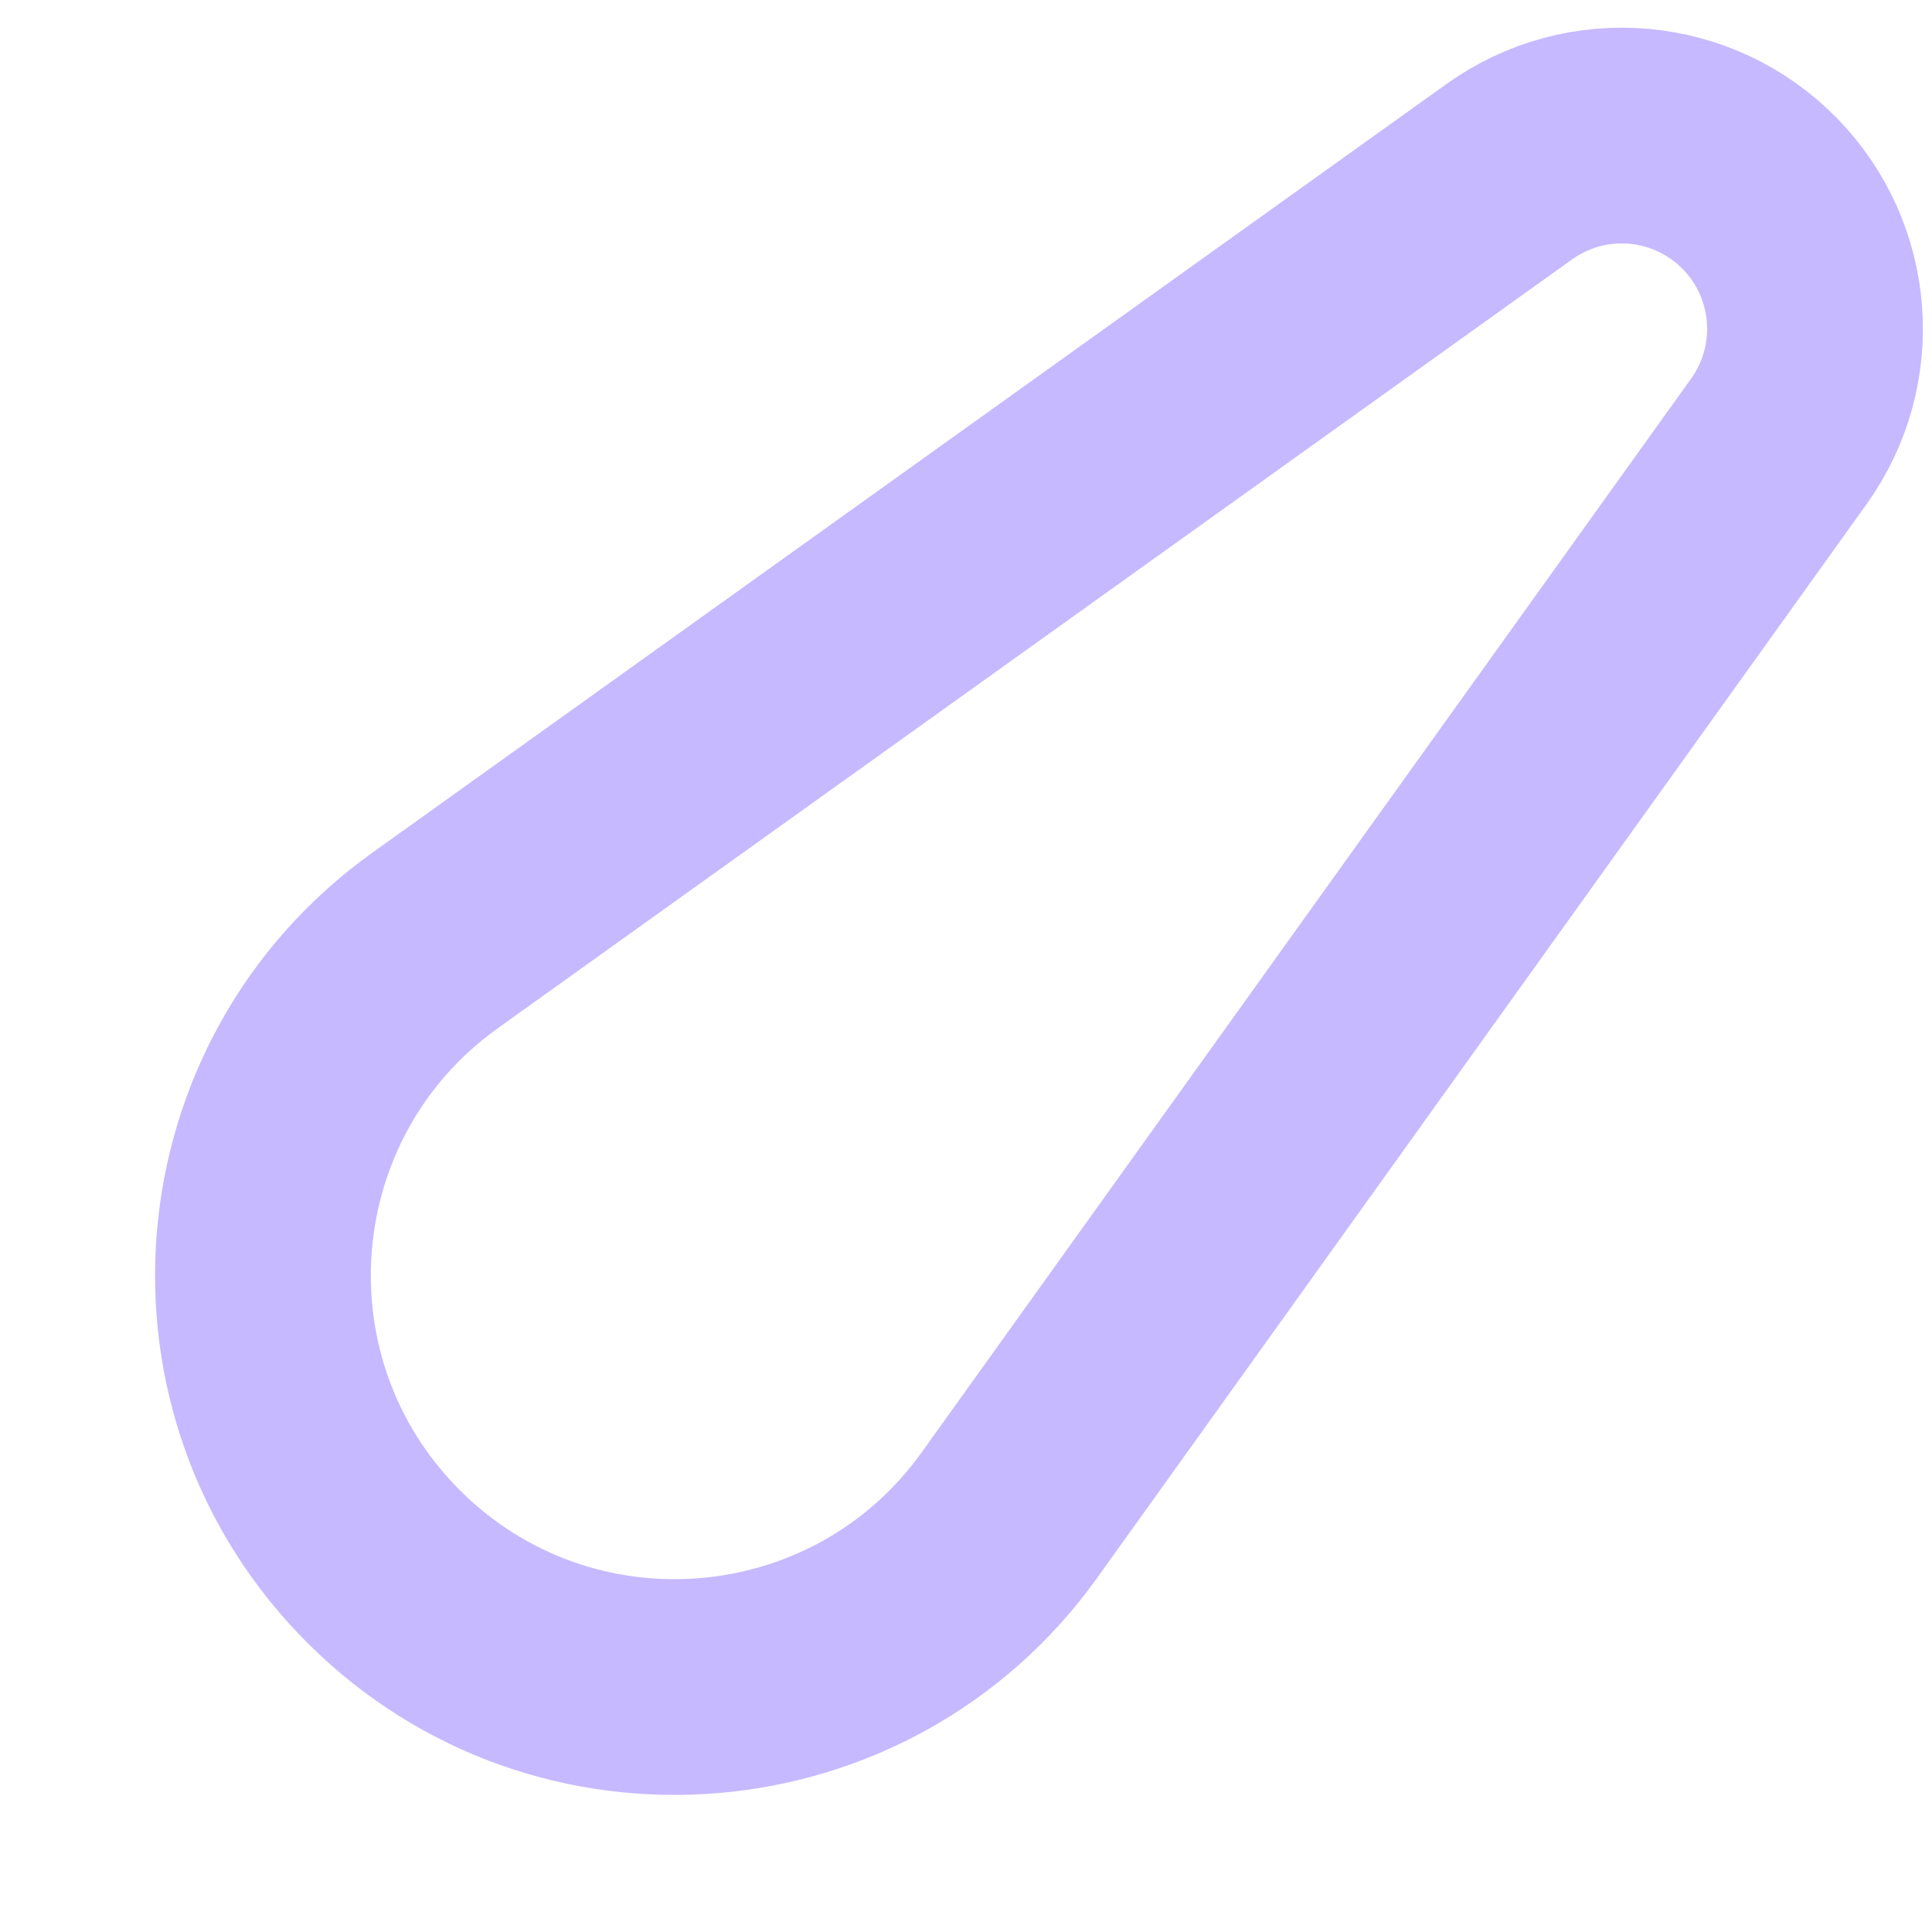
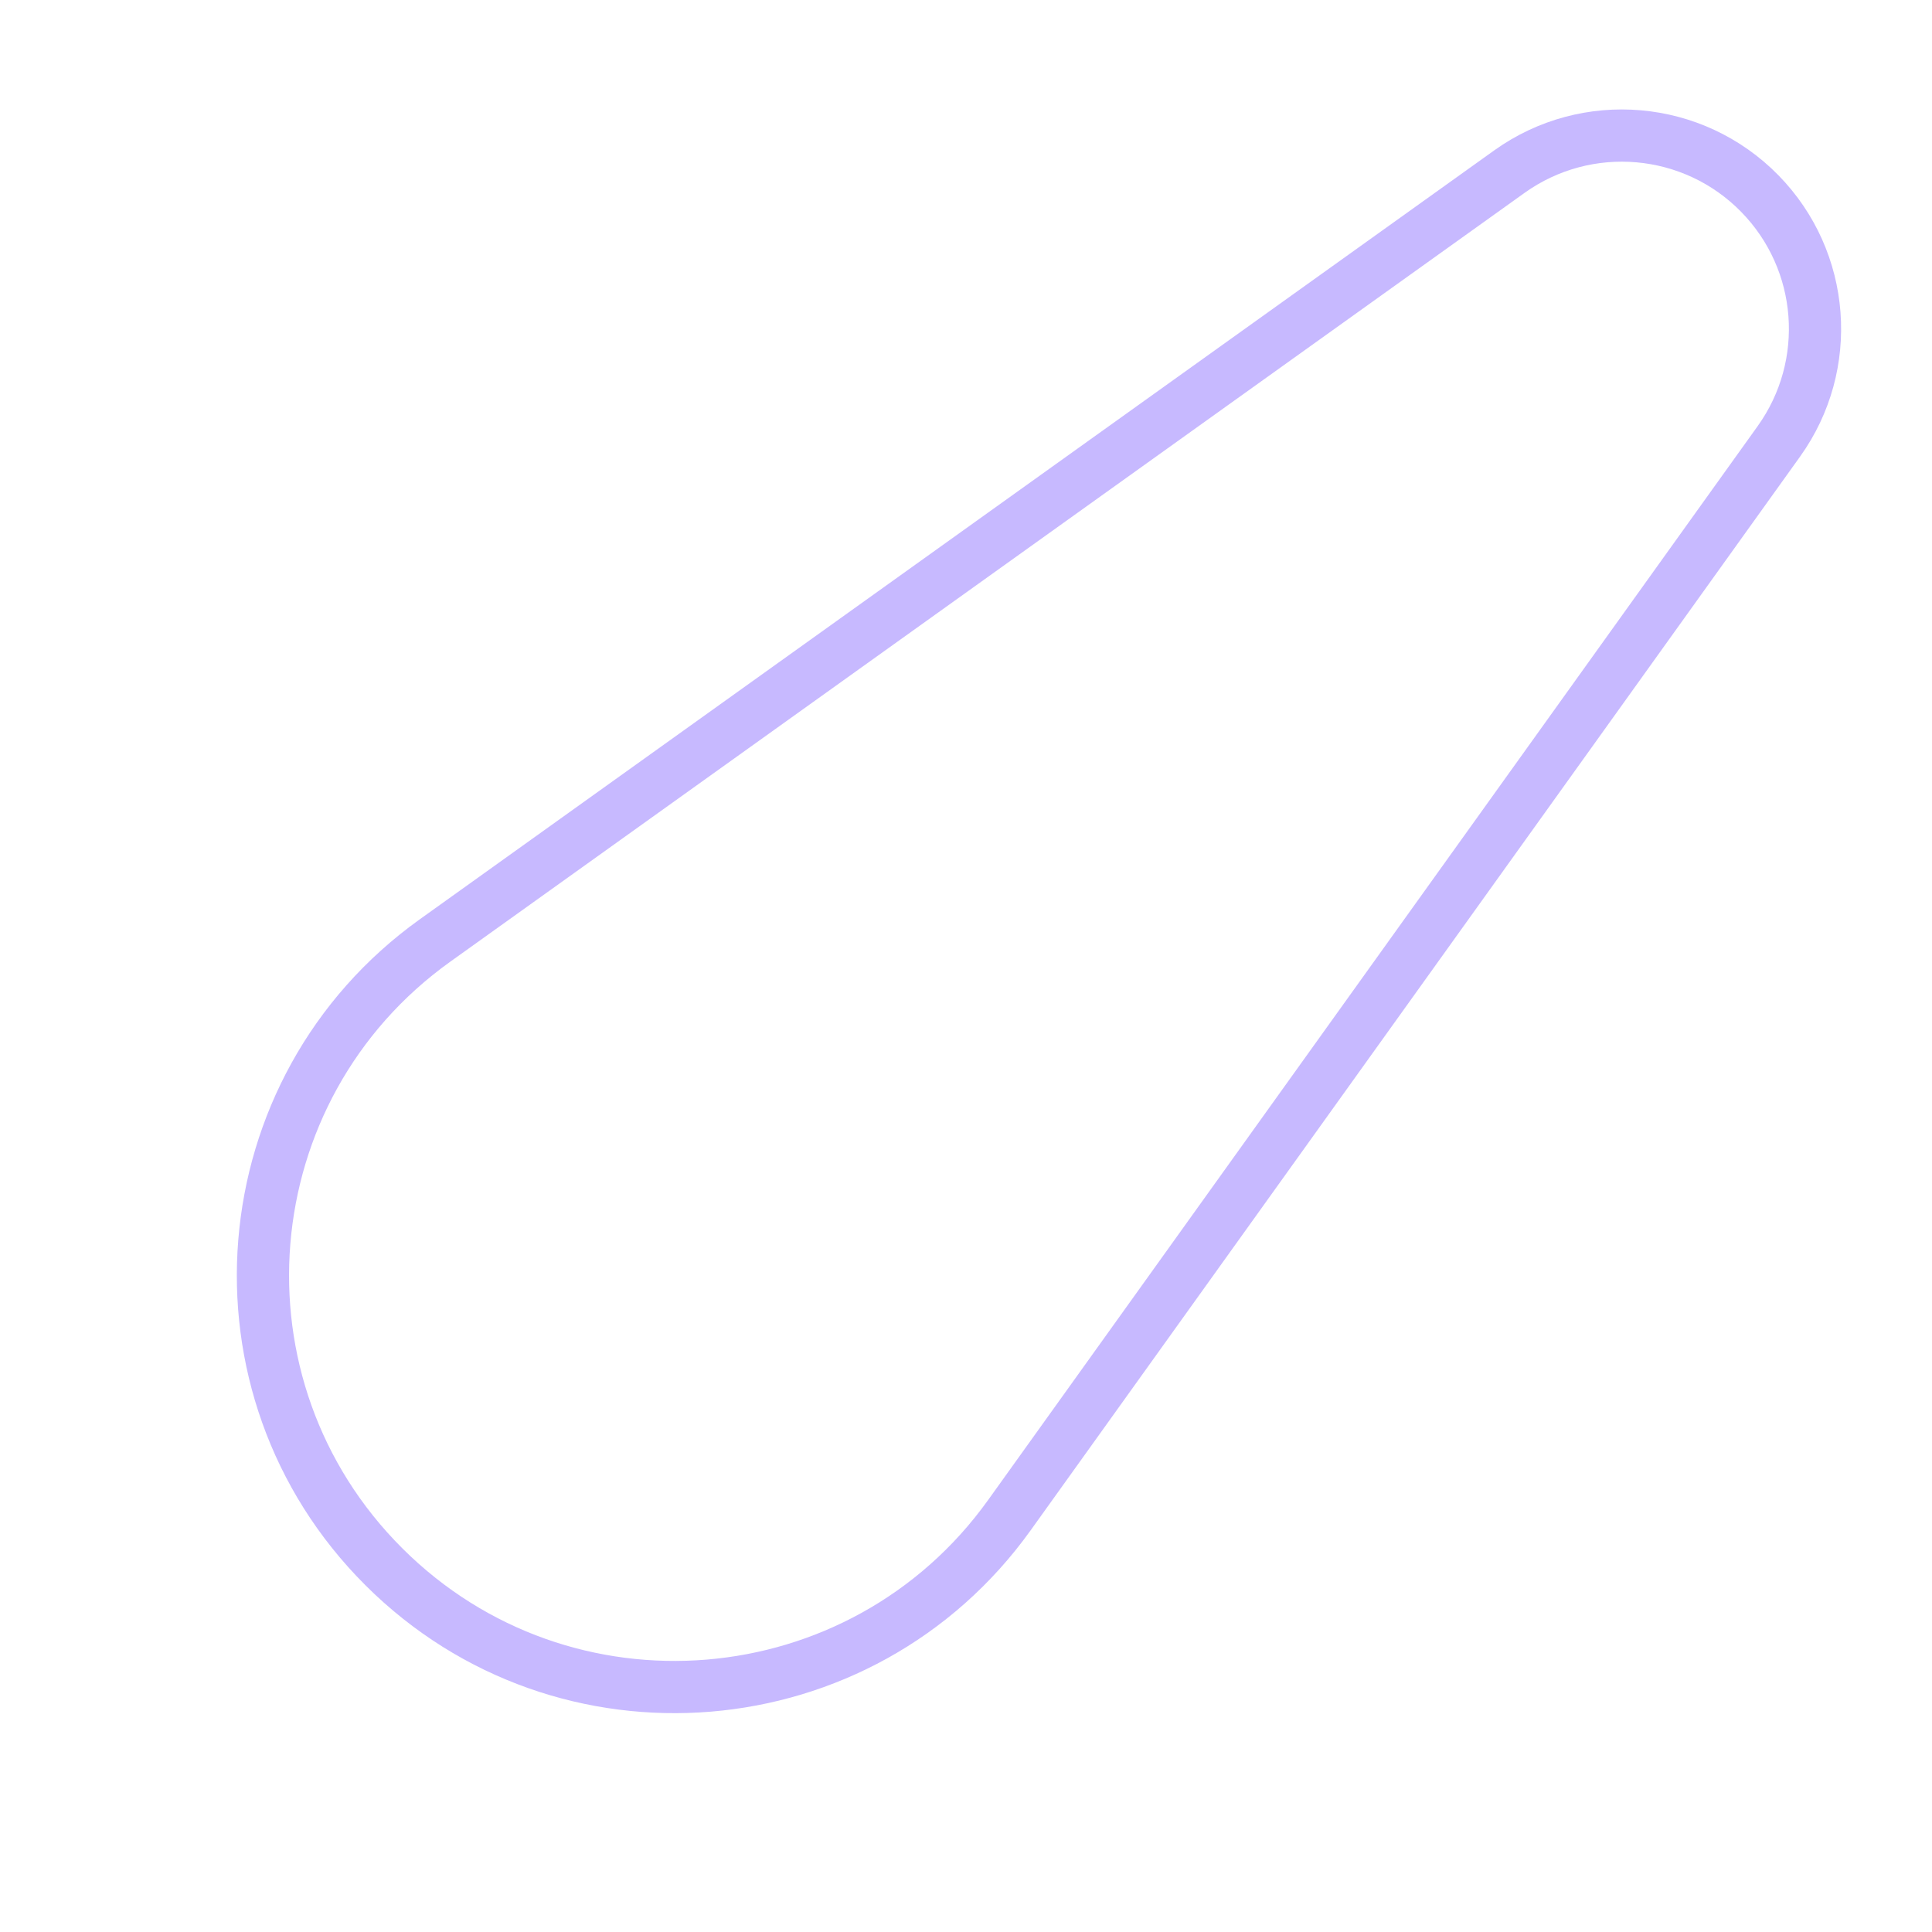
<svg xmlns="http://www.w3.org/2000/svg" width="37" height="37" viewBox="0 0 37 37" fill="none">
-   <path d="M28.905 3.288L8.332 18.011C4.368 20.848 3.902 26.567 7.354 30.008C10.798 33.441 16.499 32.969 19.331 29.017L34.067 8.453C35.113 6.993 34.96 4.993 33.704 3.709C32.428 2.404 30.39 2.225 28.905 3.288Z" stroke="#C7B9FF" stroke-width="4.132" />
+   <path d="M28.905 3.288L8.332 18.011C4.368 20.848 3.902 26.567 7.354 30.008C10.798 33.441 16.499 32.969 19.331 29.017L34.067 8.453C35.113 6.993 34.96 4.993 33.704 3.709C32.428 2.404 30.39 2.225 28.905 3.288Z" stroke="#C7B9FF" strokeWidth="4.132" />
</svg>
